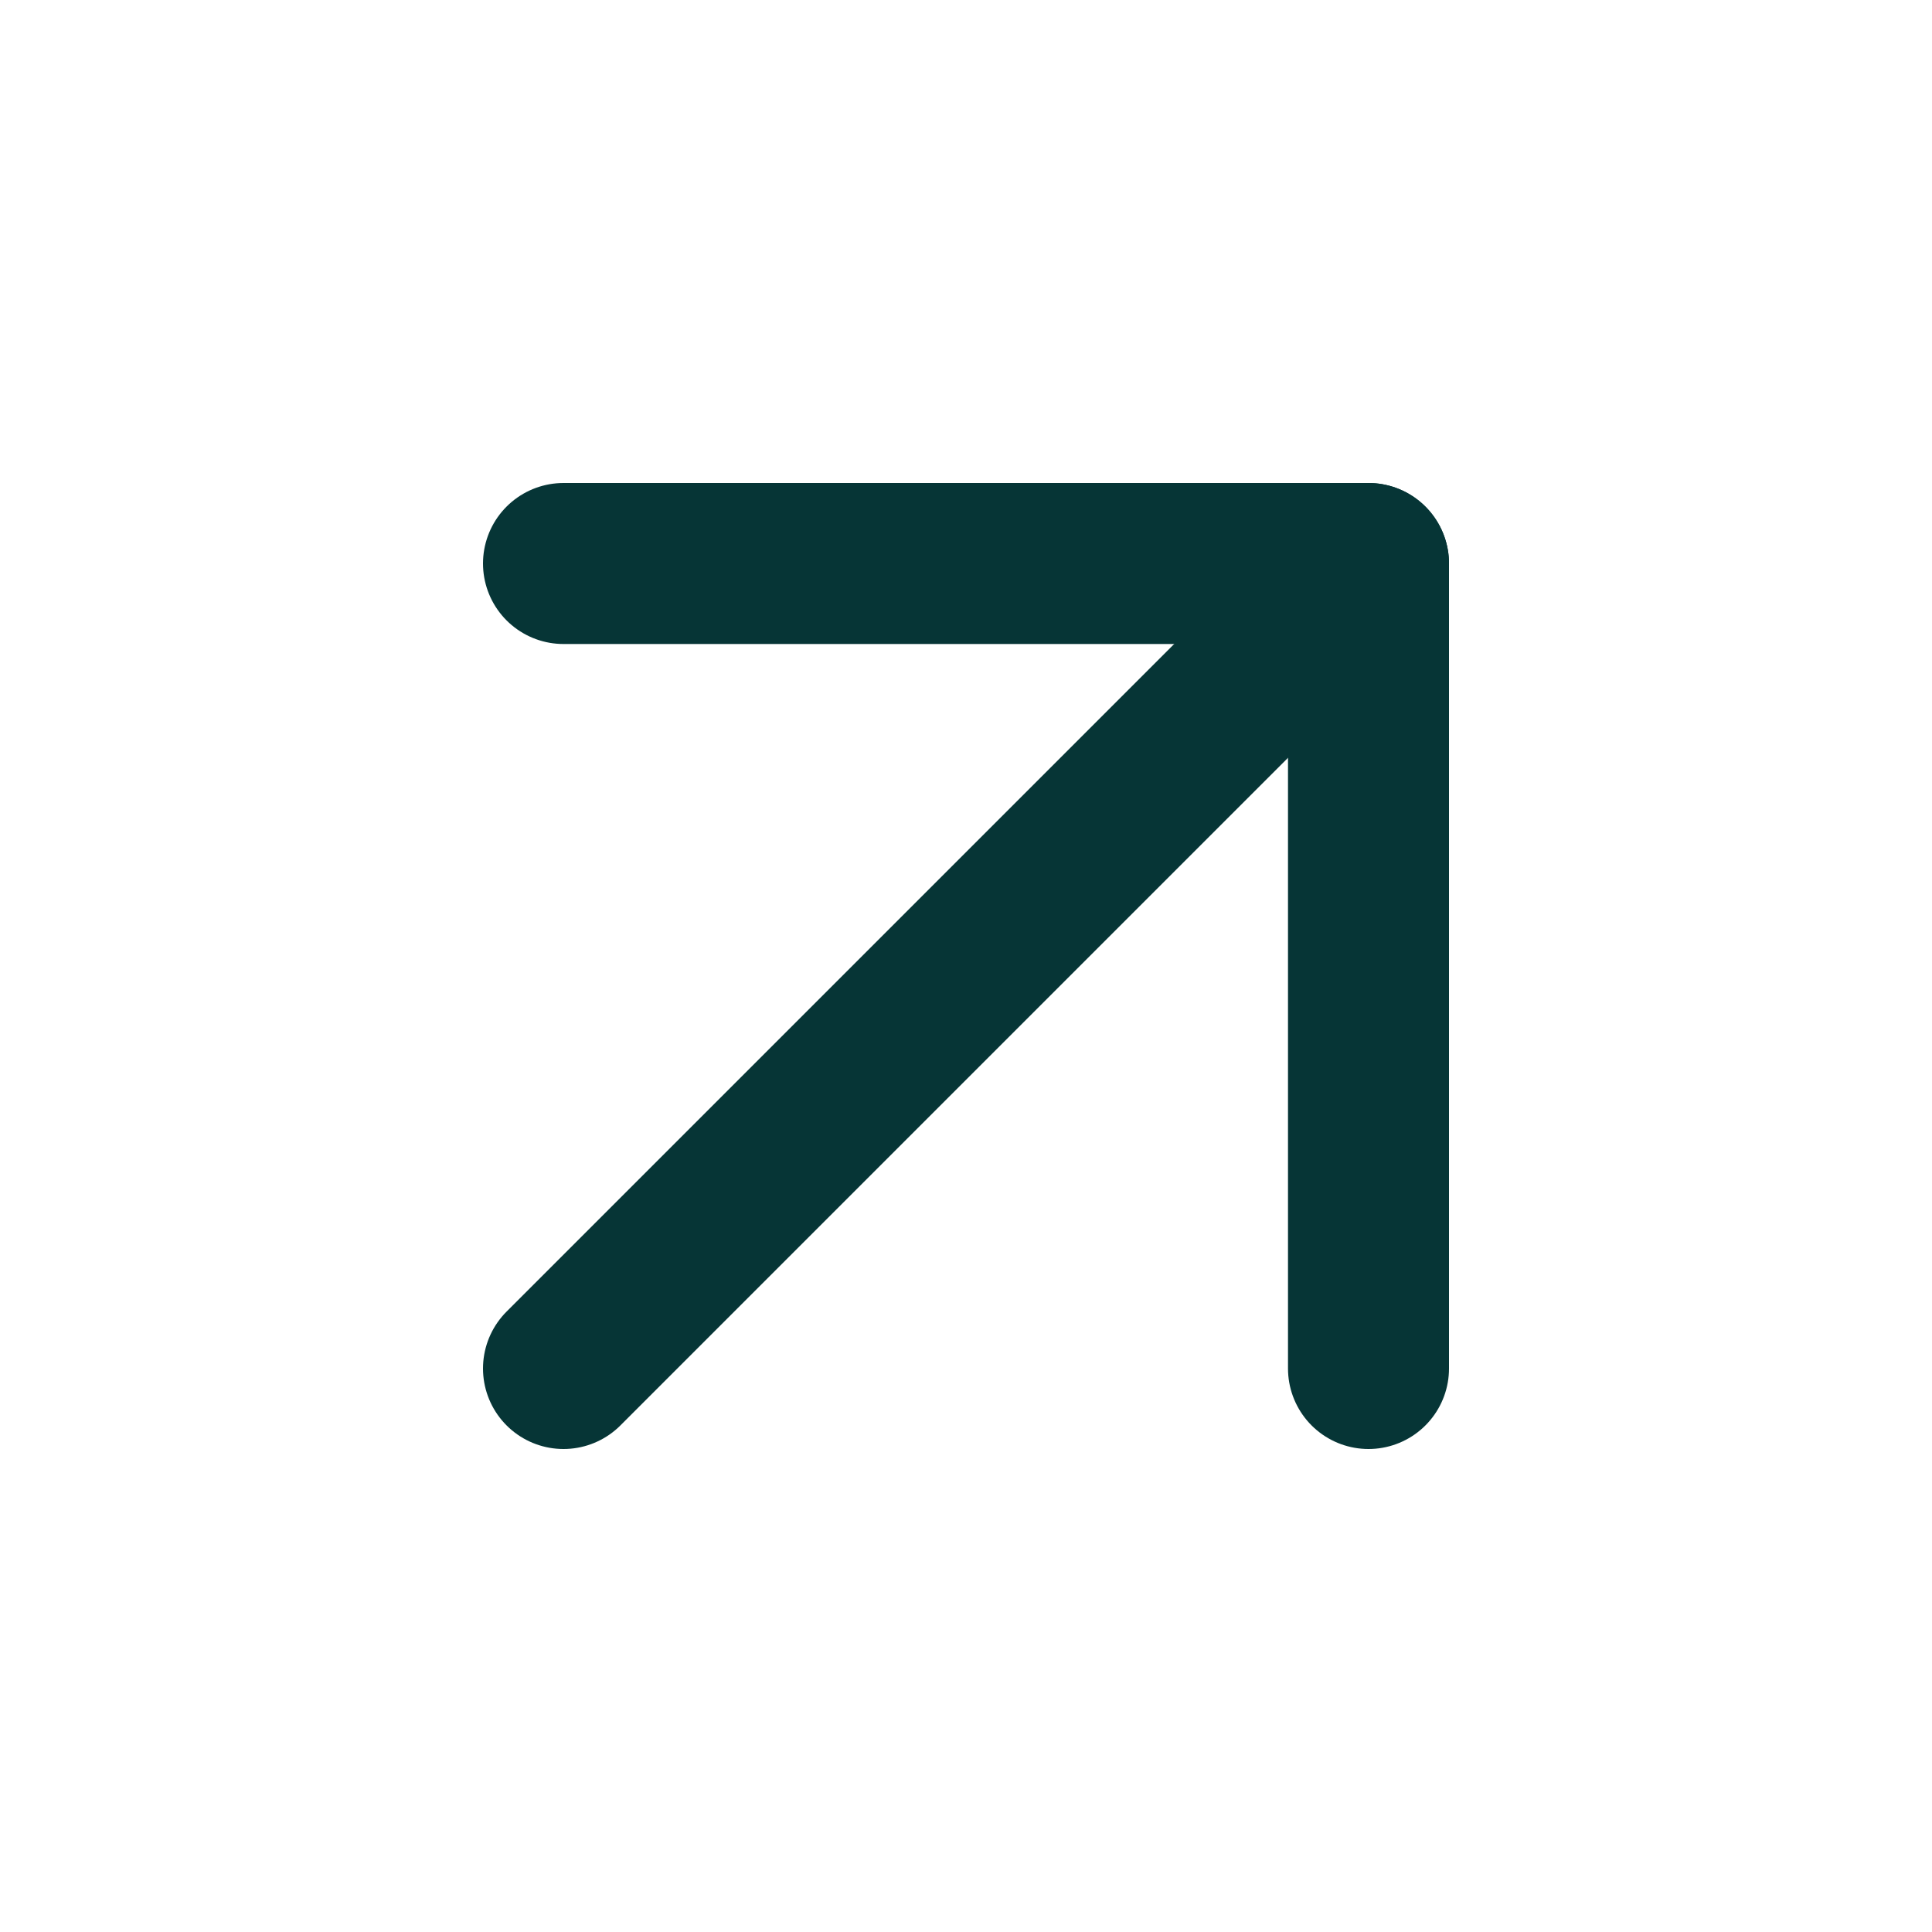
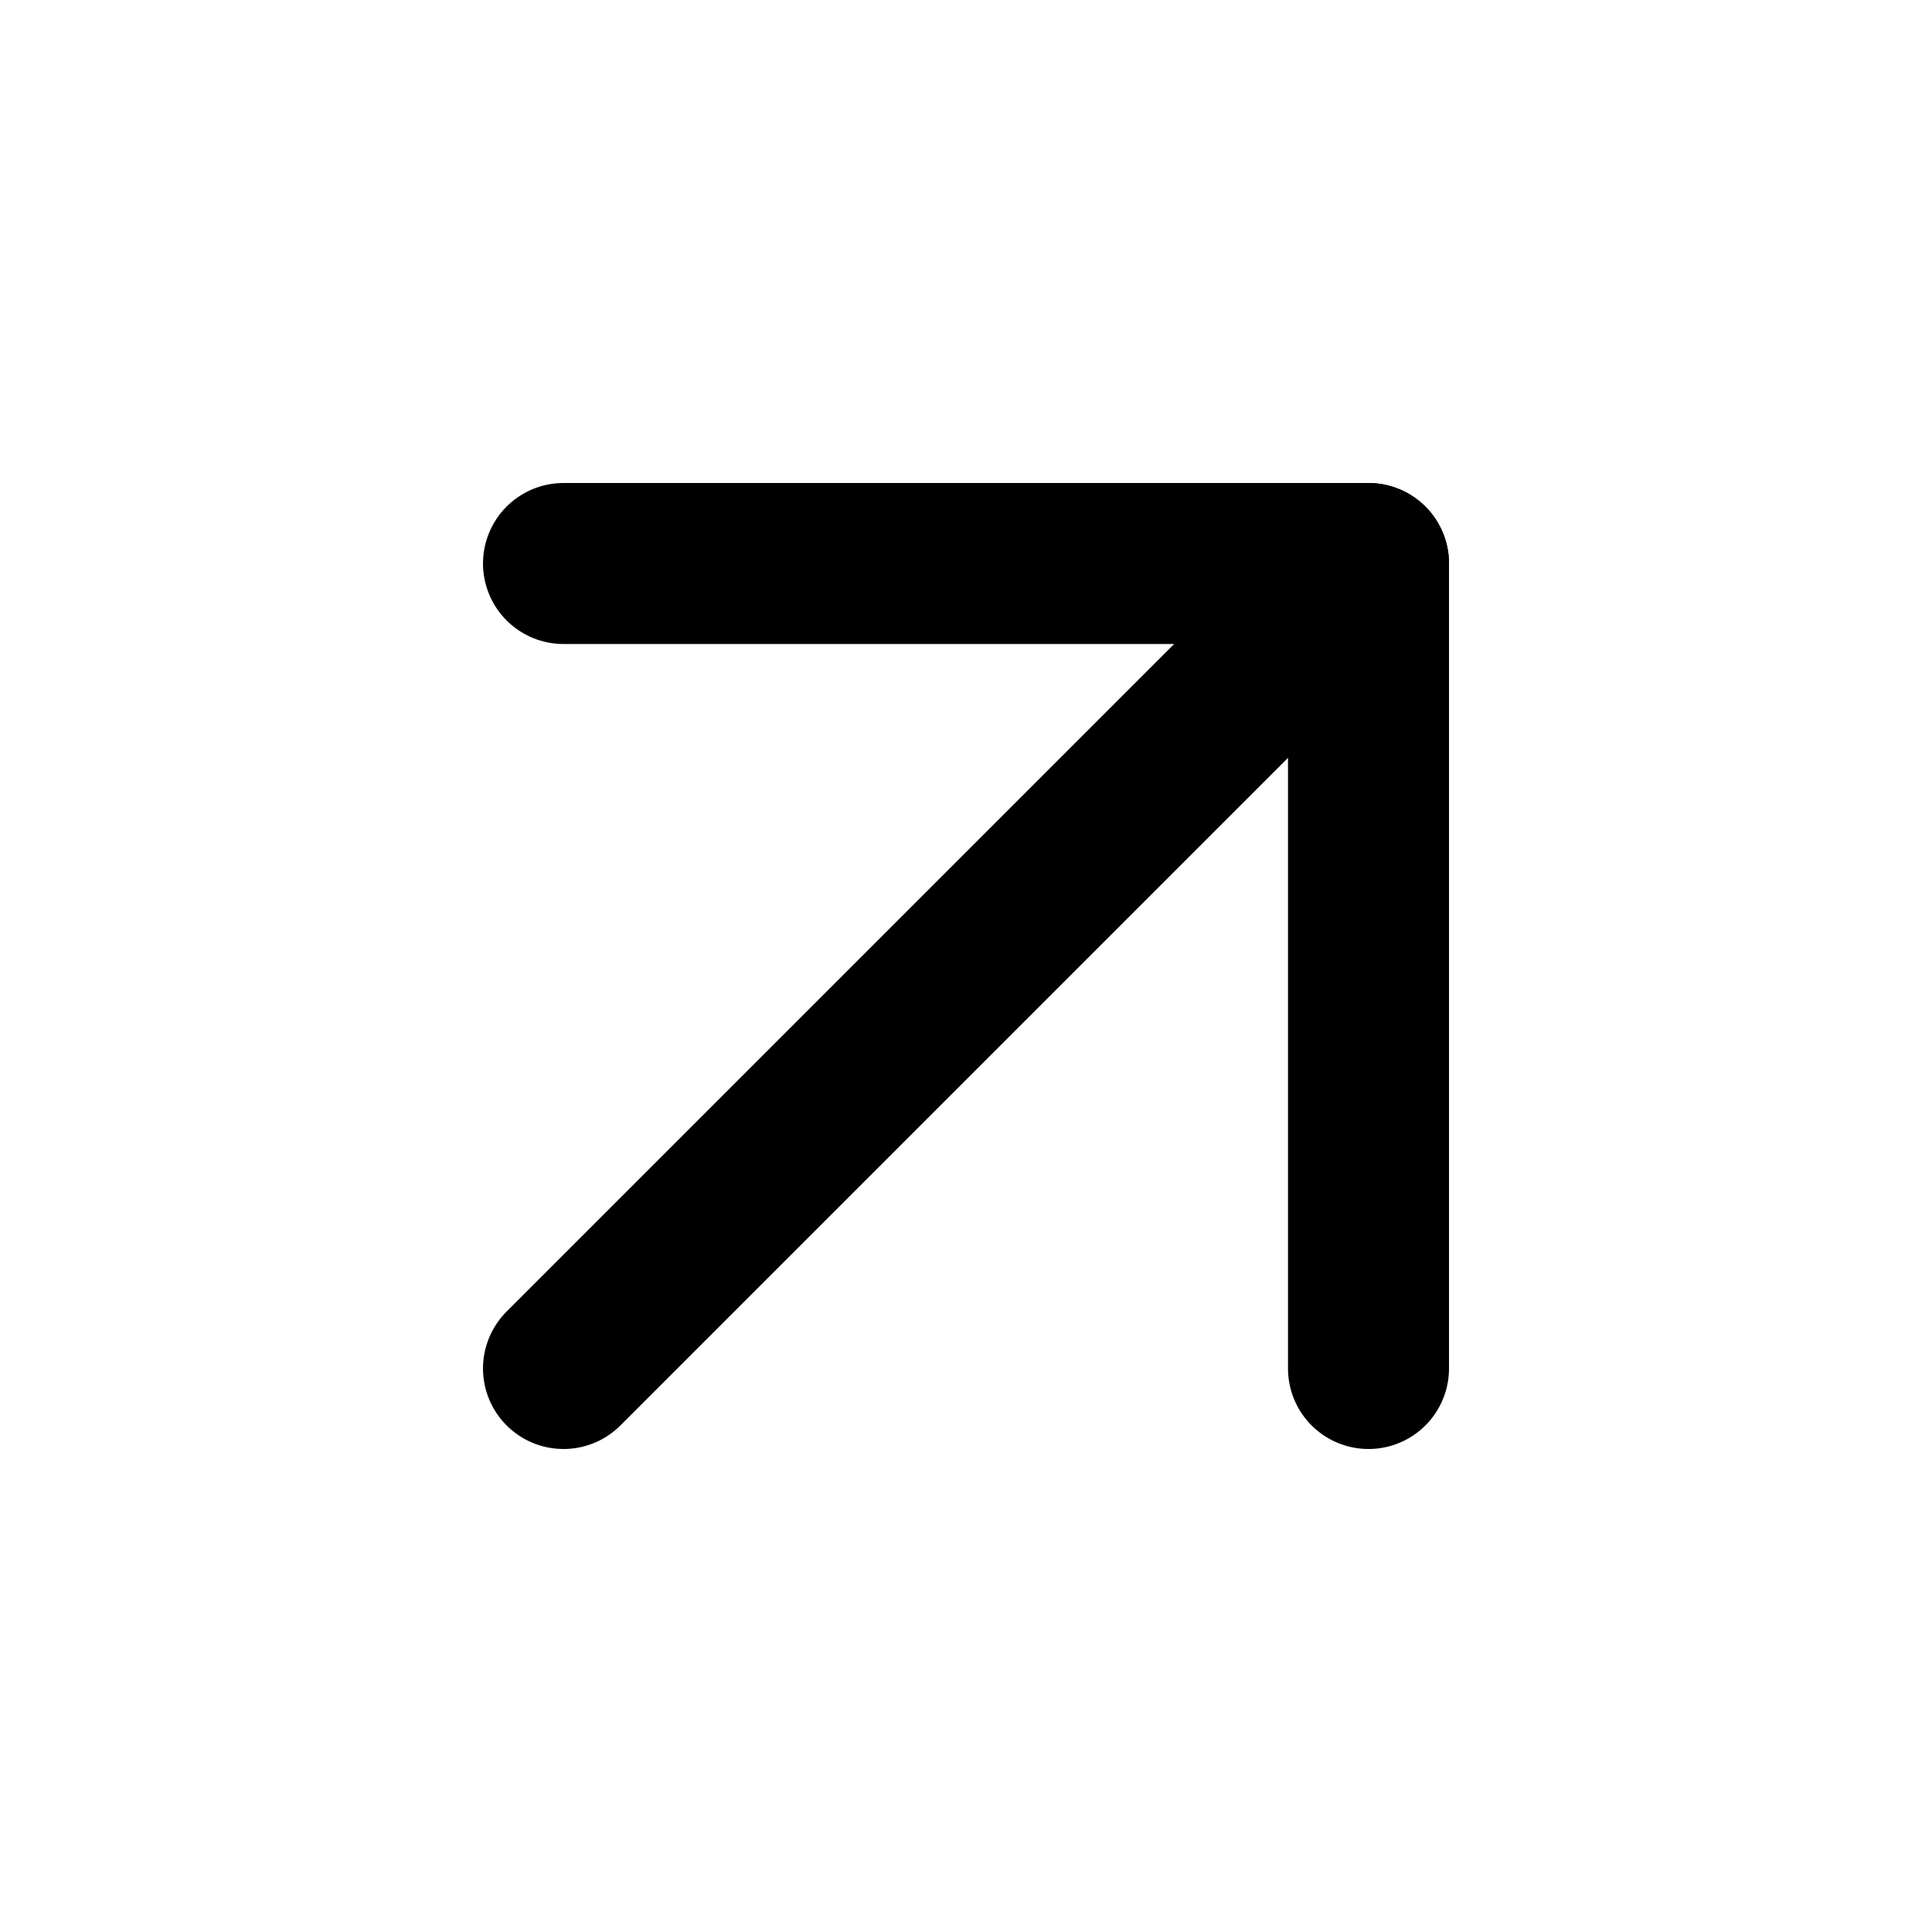
<svg xmlns="http://www.w3.org/2000/svg" width="24" height="24" viewBox="0 0 24 24" fill="none">
-   <path d="M7 17L17 7" stroke="#063536" stroke-width="2" stroke-linecap="round" stroke-linejoin="round" />
-   <path d="M7 7H17V17" stroke="#063536" stroke-width="2" stroke-linecap="round" stroke-linejoin="round" />
+   <path d="M7 17L17 7" stroke="currentColor" stroke-width="2" stroke-linecap="round" stroke-linejoin="round" />
+   <path d="M7 7H17V17" stroke="currentColor" stroke-width="2" stroke-linecap="round" stroke-linejoin="round" />
</svg>
